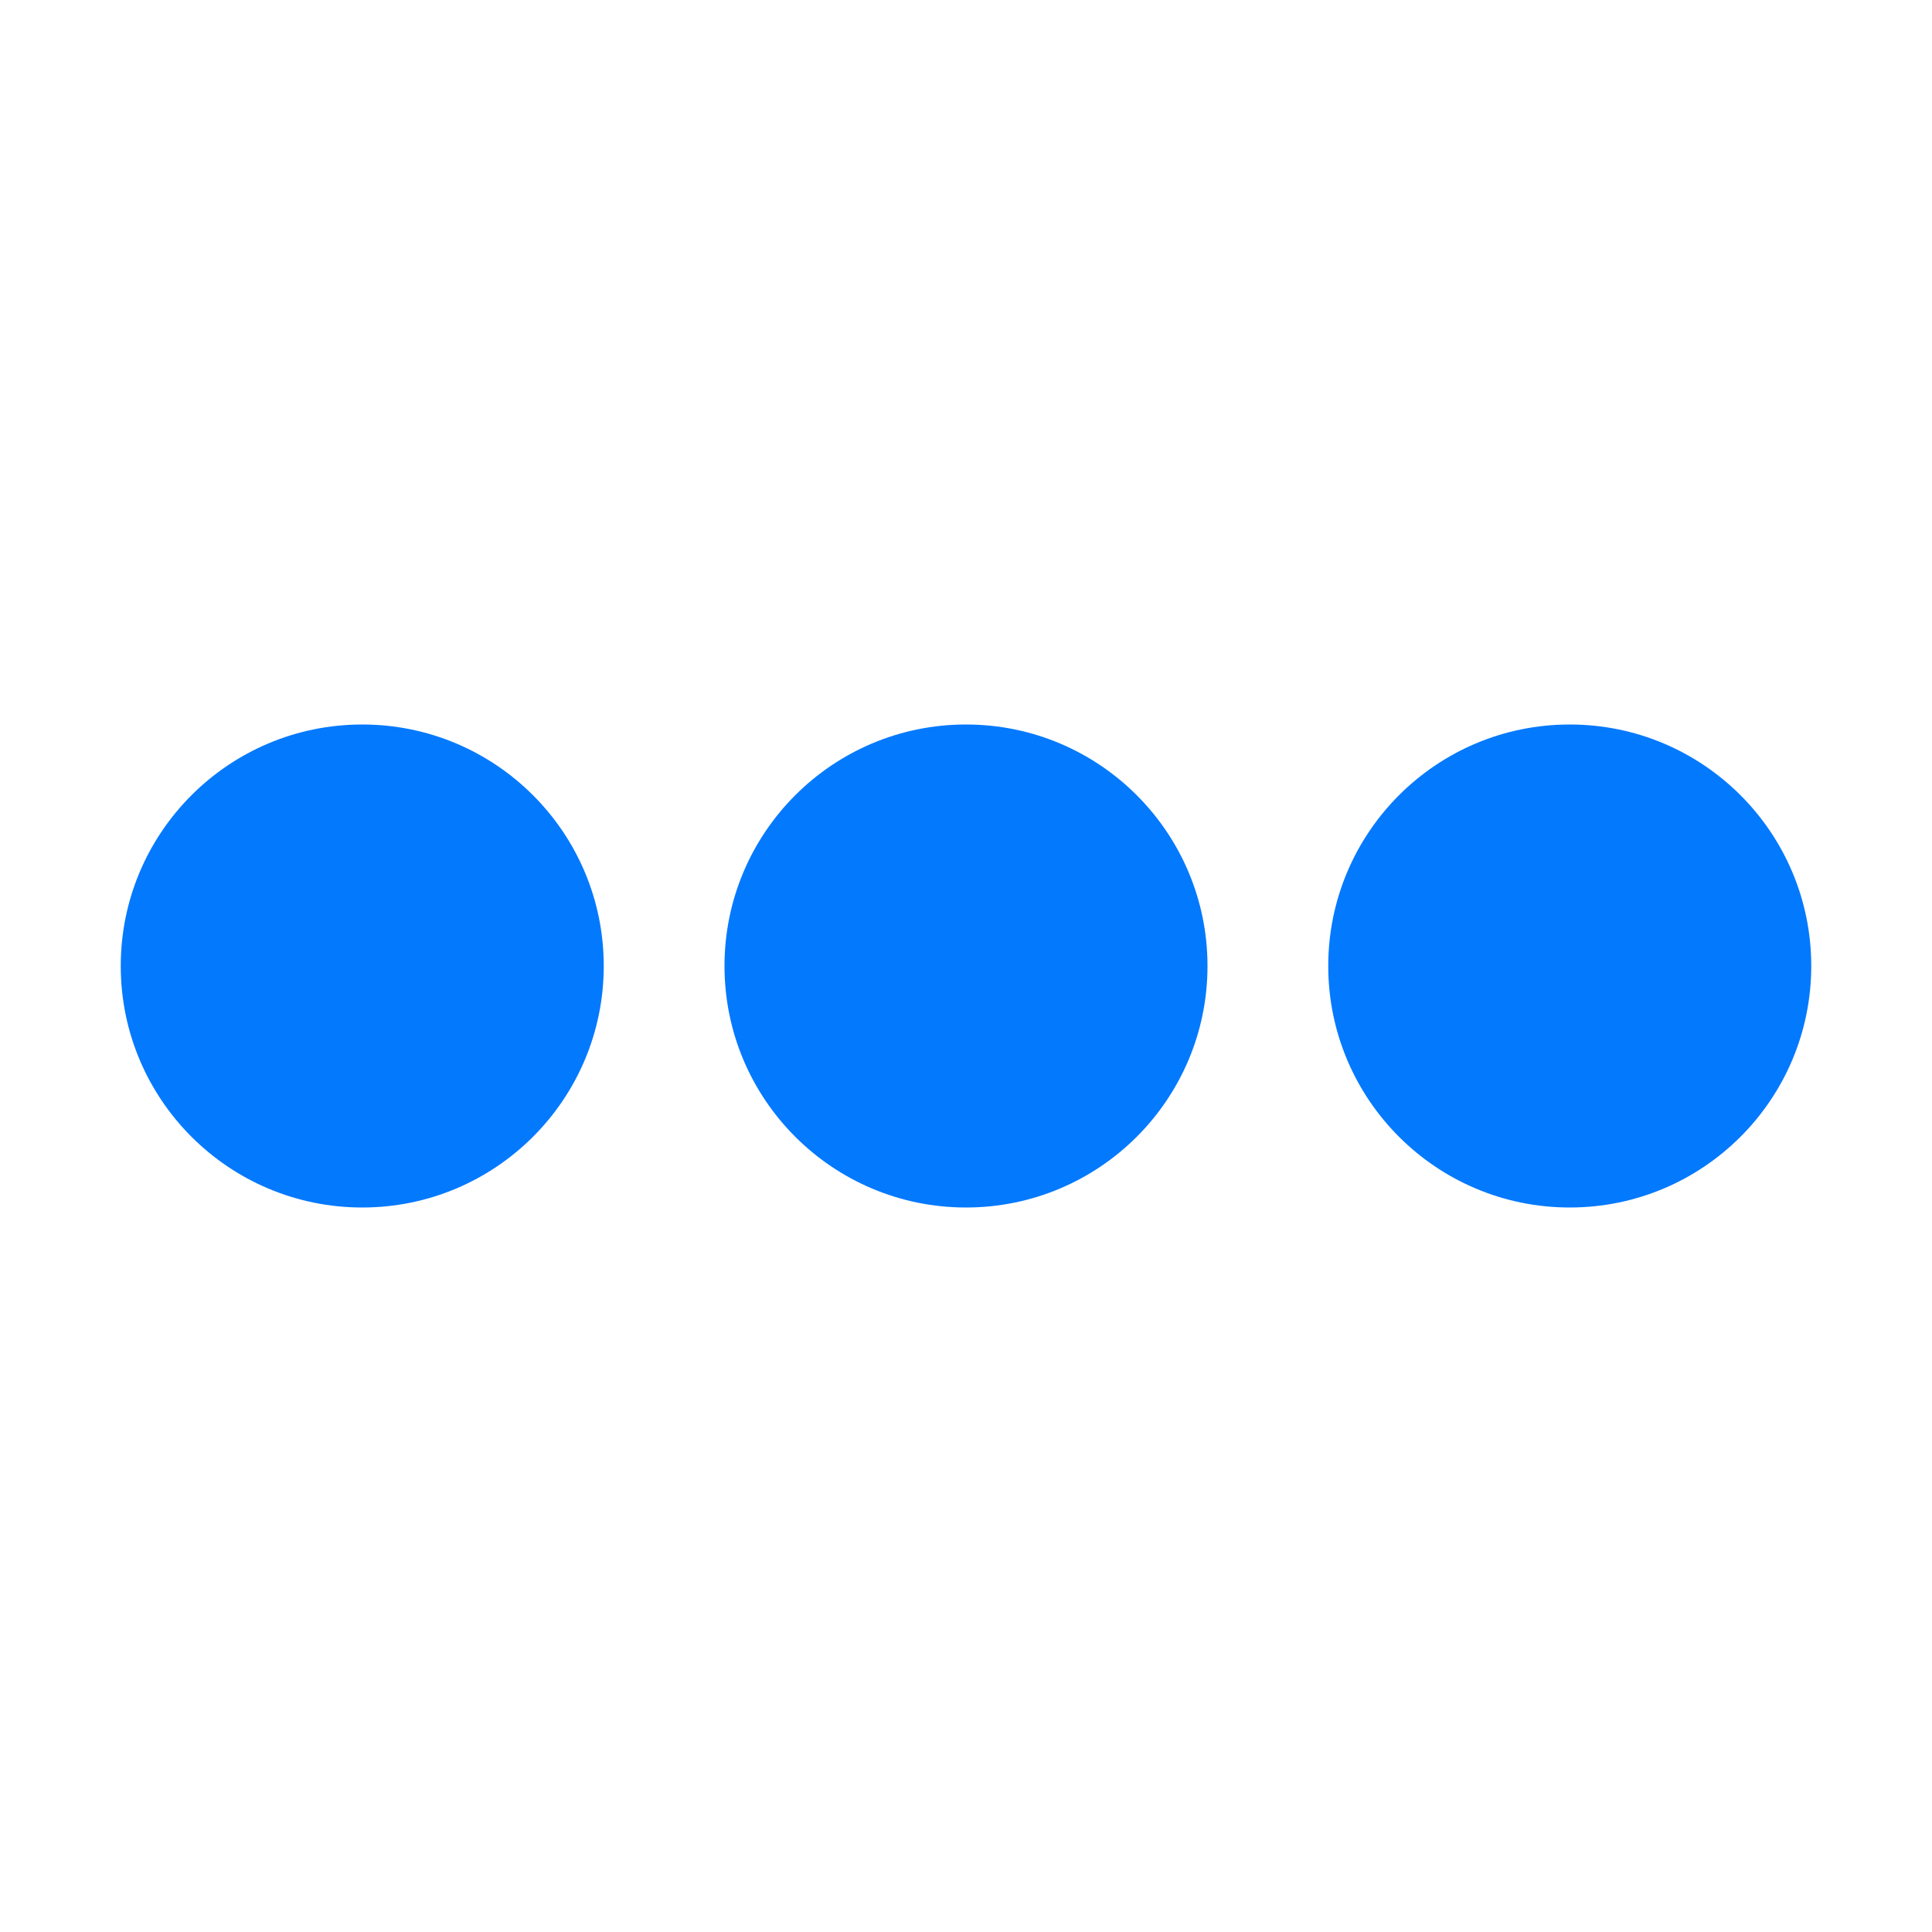
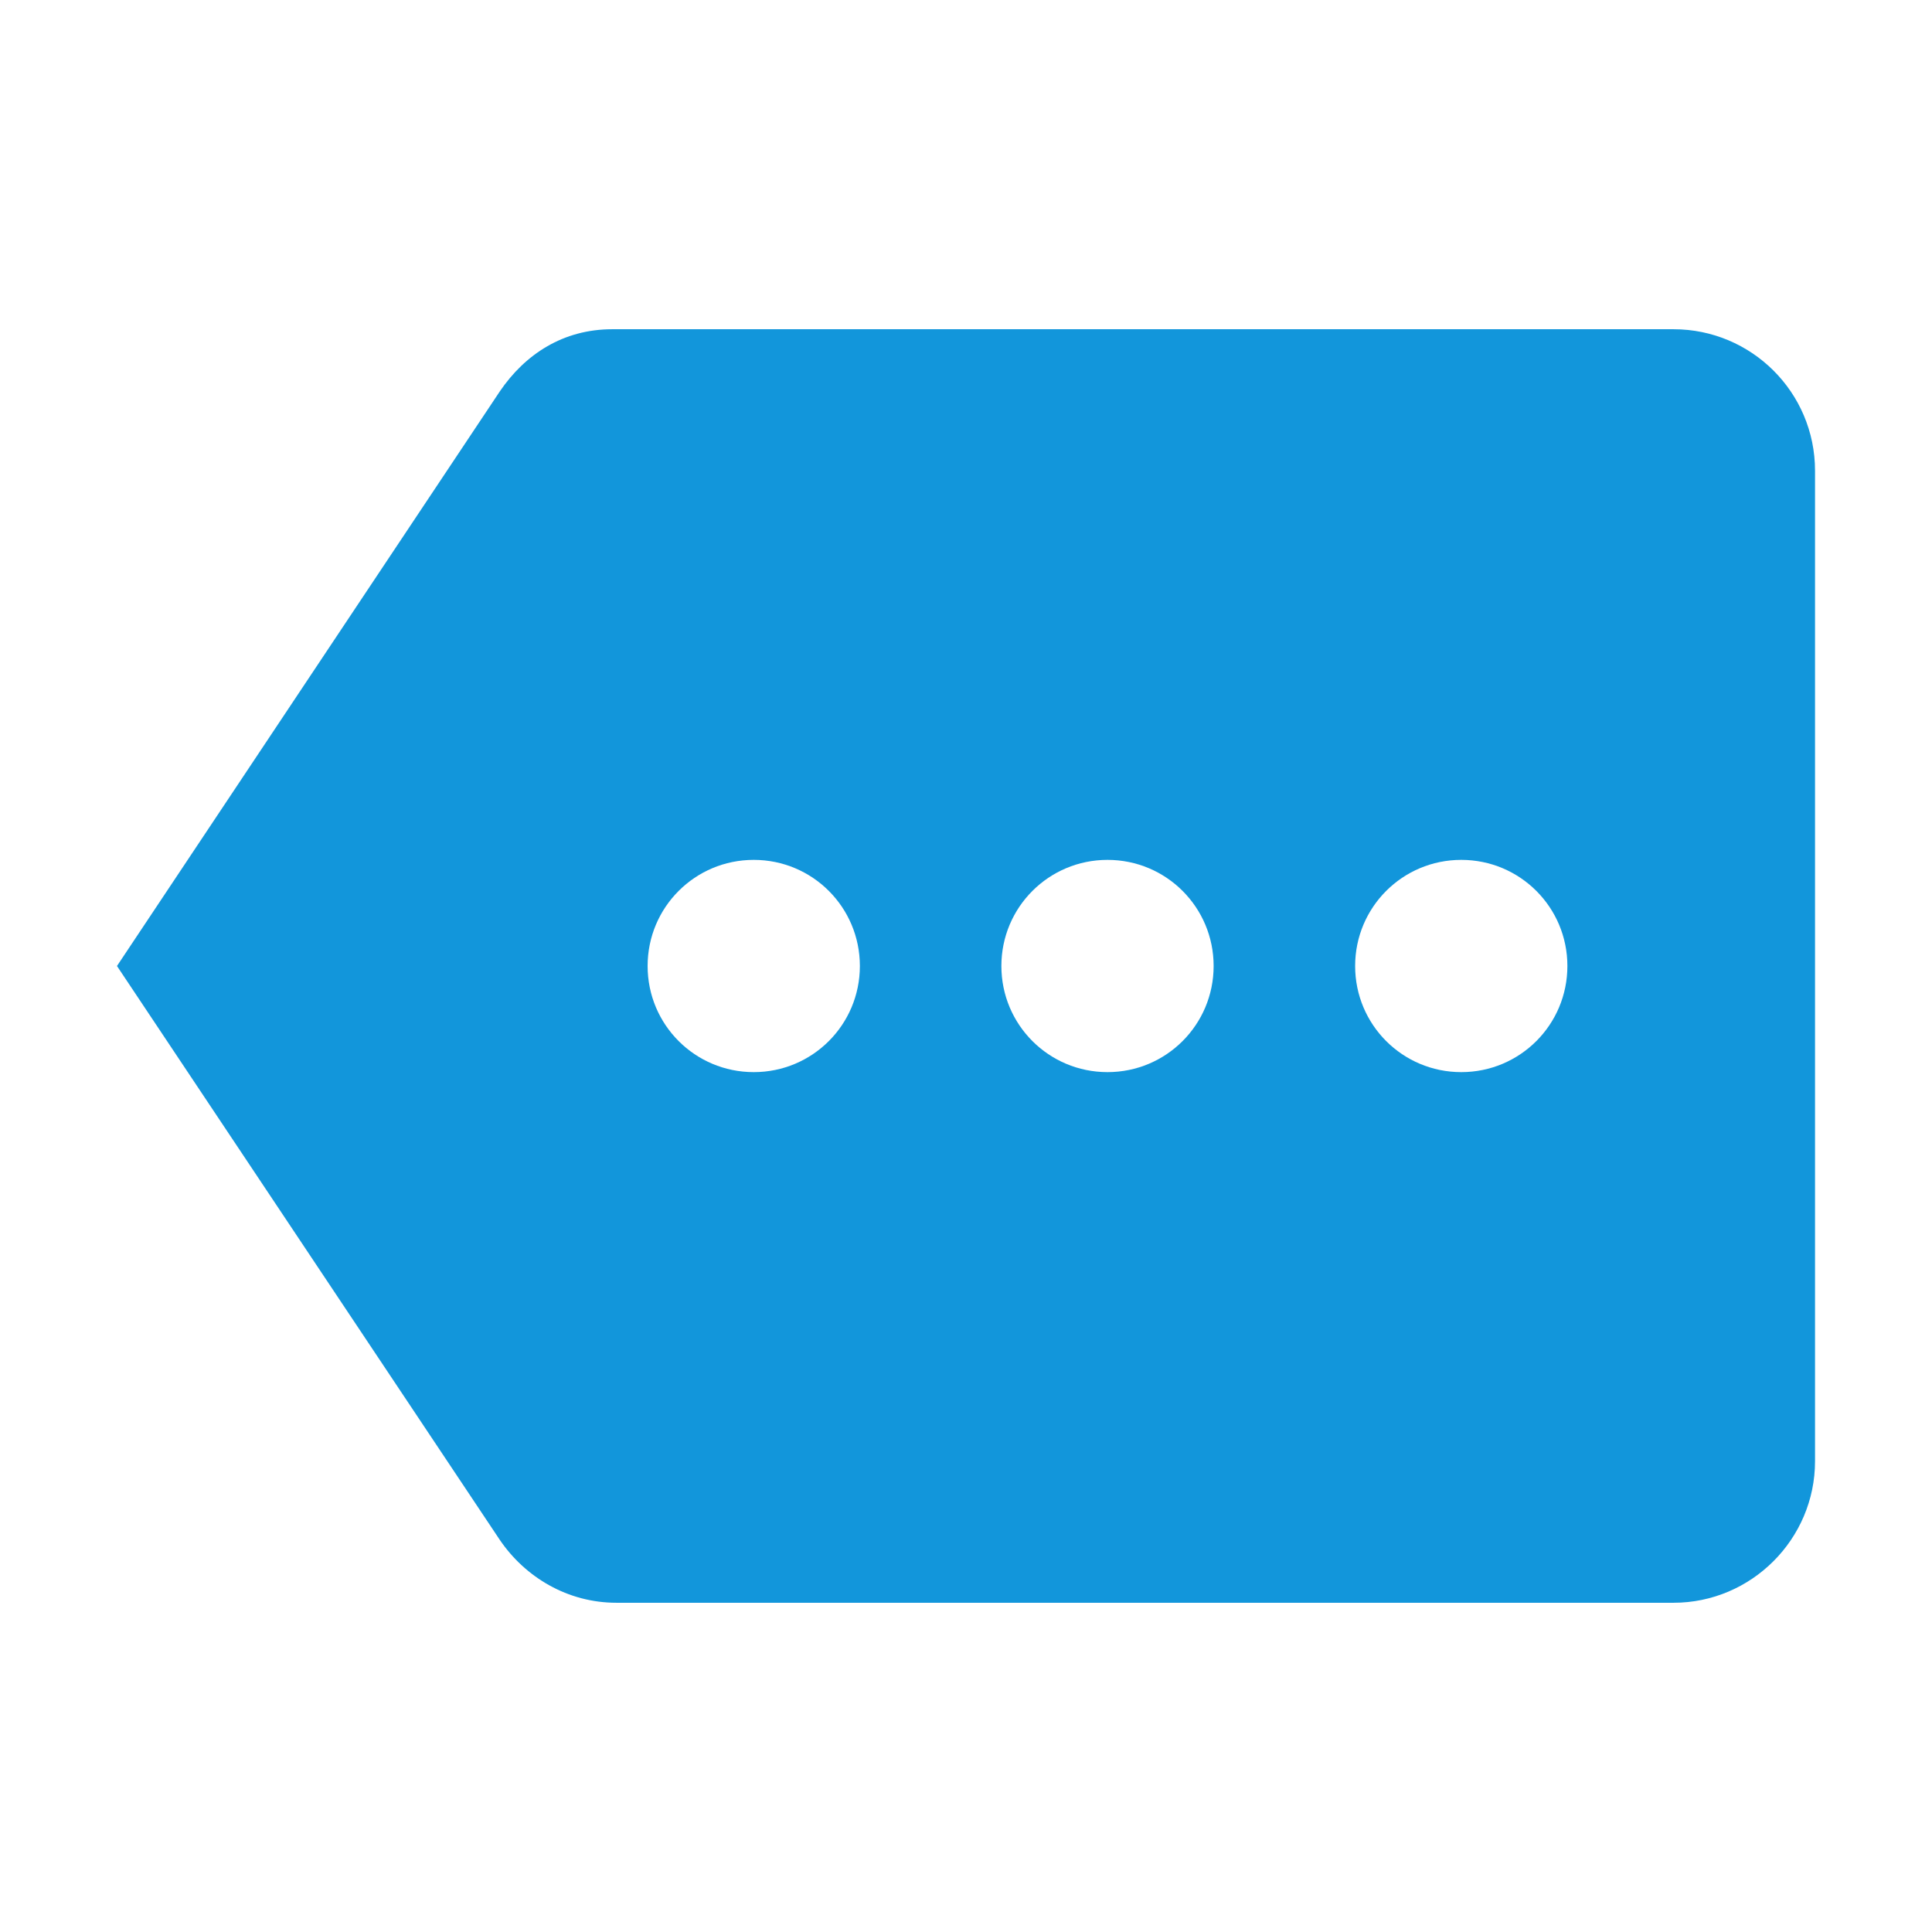
- <svg xmlns="http://www.w3.org/2000/svg" width="200" height="200" viewBox="0 0 1024 1024">
-   <path fill="#0379FE" d="M64 512a128 128 0 1 0 256 0 128 128 0 1 0-256 0zm320 0a128 128 0 1 0 256 0 128 128 0 1 0-256 0zm320 0a128 128 0 1 0 256 0 128 128 0 1 0-256 0z" />
+ <svg xmlns="http://www.w3.org/2000/svg" class="icon" viewBox="0 0 1024 1024" width="200" height="200">
+   <path d="M774.5 568.25c-31.125 0-56.25-25.125-56.25-56.25s25.125-56.25 56.25-56.25 56.25 25.125 56.25 56.25-25.125 56.25-56.25 56.25m-187.5 0c-31.125 0-56.25-25.125-56.25-56.25s25.125-56.25 56.25-56.25 56.25 25.125 56.25 56.25-25.125 56.25-56.25 56.25m-187.5 0c-31.125 0-56.25-25.125-56.25-56.25s25.125-56.25 56.25-56.25 56.25 25.125 56.25 56.25-25.125 56.25-56.25 56.25M887 174.5H324.5c-25.875 0-46.125 13.125-59.625 33L62 512l202.875 304.125c13.5 19.875 36 33.375 61.875 33.375H887c41.25 0 75-33.75 75-75v-525c0-41.625-33.75-75-75-75z" fill="#1296db" />
</svg>
